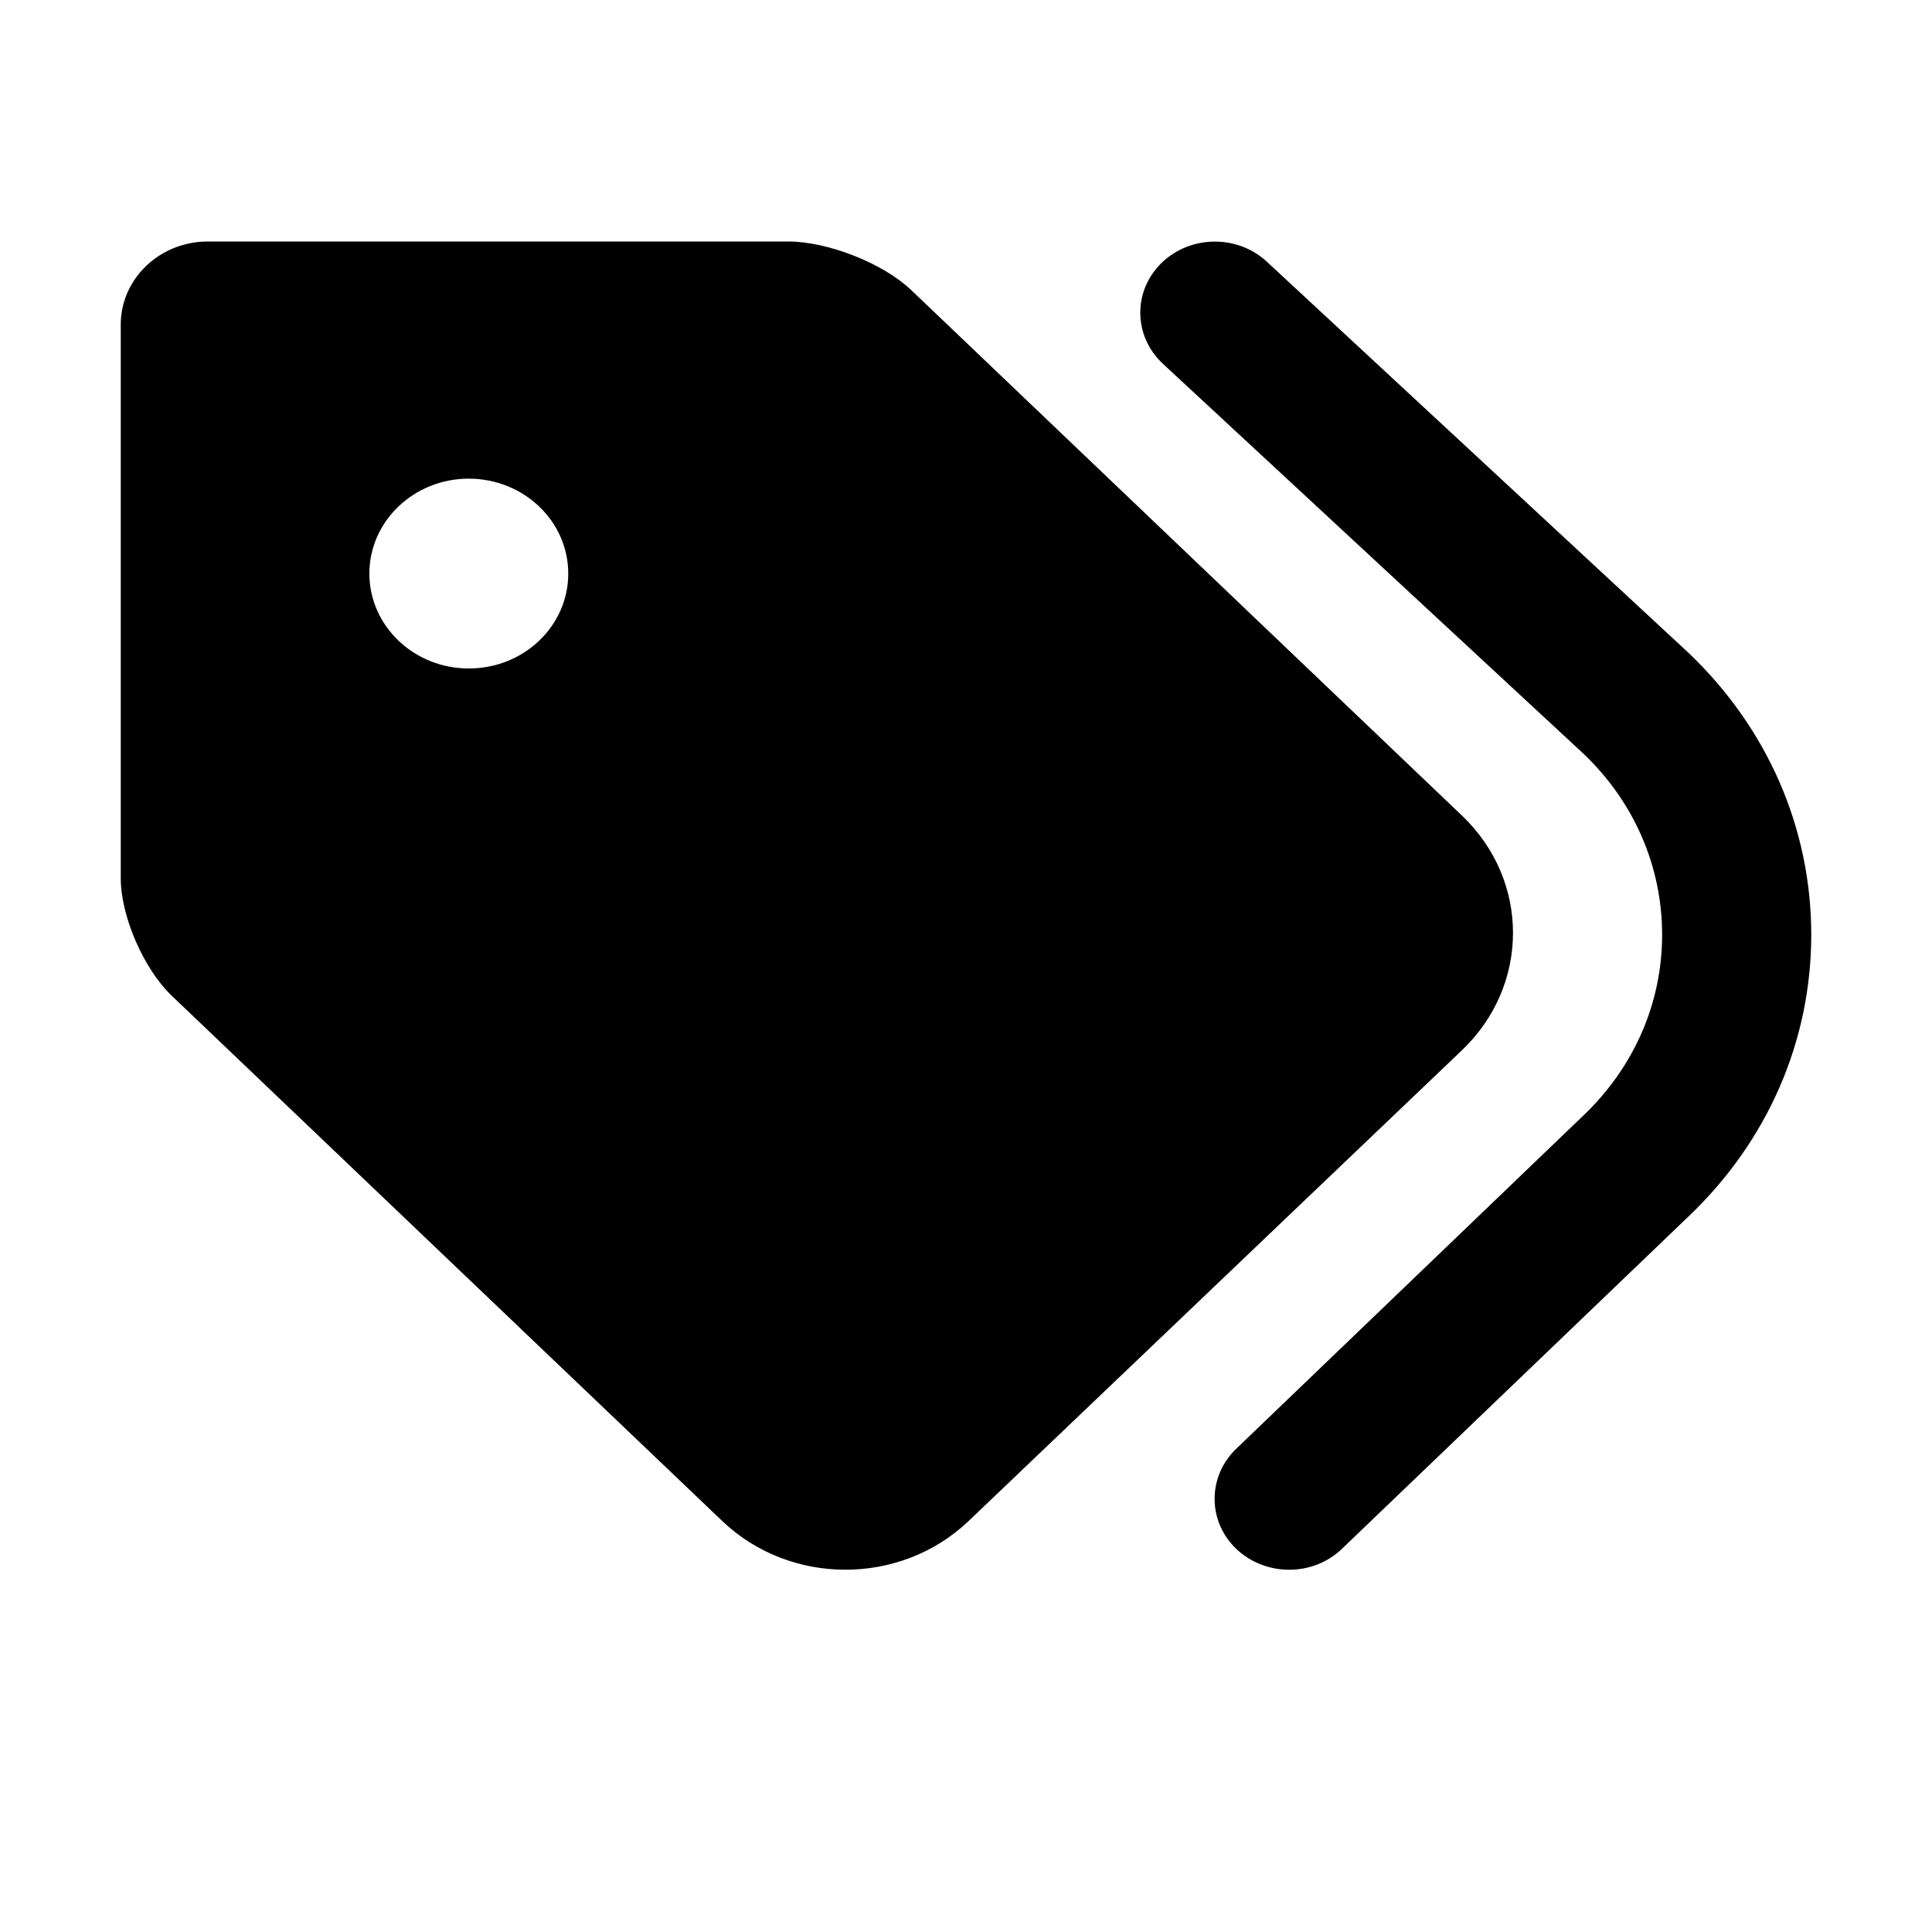
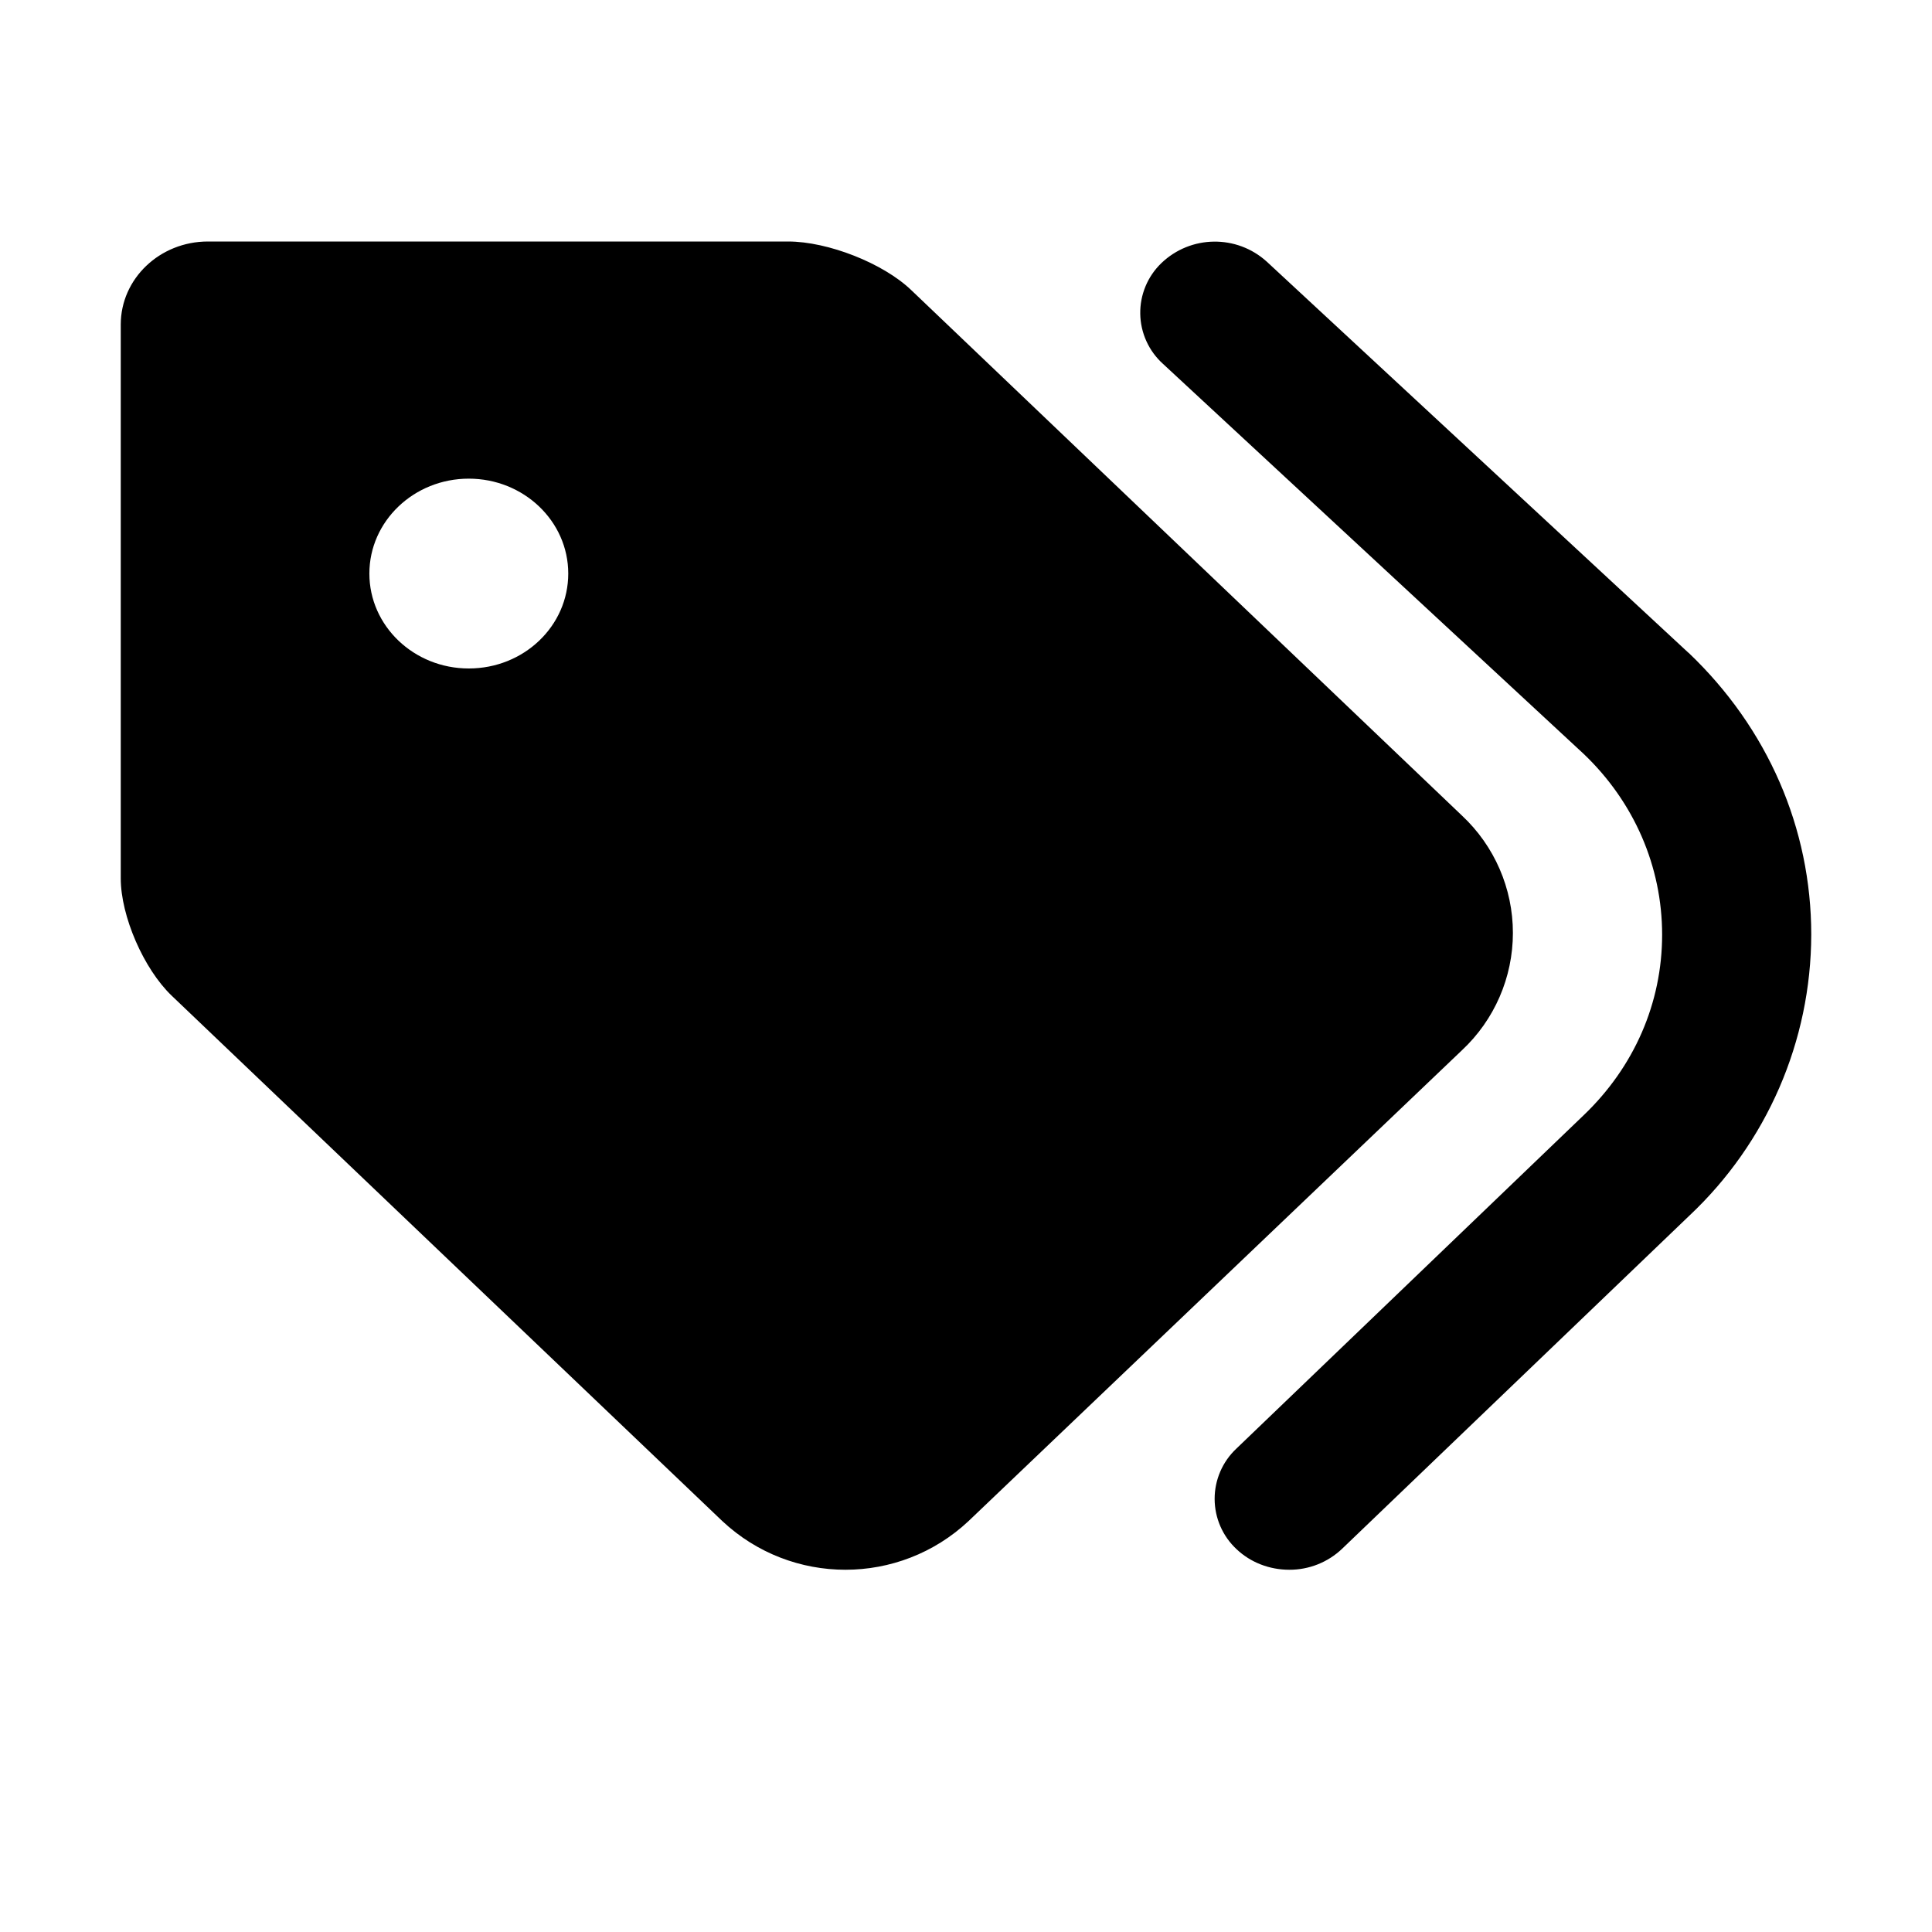
- <svg xmlns="http://www.w3.org/2000/svg" width="16" height="16" viewBox="0 0 16 16" fill="none">
-   <path d="M13.983 5.406L10.491 2.167C10.248 1.941 9.856 1.946 9.618 2.179C9.38 2.413 9.386 2.785 9.631 3.013L13.118 6.246C13.533 6.643 13.765 7.176 13.765 7.741C13.765 8.305 13.534 8.836 13.114 9.237L10.239 11.997C9.998 12.228 9.999 12.601 10.241 12.83C10.357 12.939 10.514 13 10.677 13C10.835 13 10.994 12.942 11.114 12.826L13.989 10.069C14.64 9.447 15 8.62 15 7.741C15 6.862 14.64 6.032 13.983 5.406ZM12.107 6.754L7.547 2.403C7.315 2.181 6.857 2 6.528 2H1.721C1.323 2 1 2.308 1 2.688V7.274C1 7.587 1.19 8.025 1.422 8.246L5.982 12.597C6.545 13.134 7.457 13.134 8.021 12.597L12.107 8.698C12.671 8.16 12.671 7.291 12.107 6.754ZM3.882 5.536C3.428 5.536 3.059 5.184 3.059 4.75C3.059 4.316 3.428 3.964 3.882 3.964C4.337 3.964 4.706 4.316 4.706 4.75C4.706 5.185 4.338 5.536 3.882 5.536Z" fill="black" />
+ <svg xmlns="http://www.w3.org/2000/svg" width="16" height="16" viewBox="0 0 16 16">
+   <path d="m13.983 5.406-3.492-3.239a.64.64 0 0 0-.873.012.57.57 0 0 0 .013.834l3.487 3.233c.415.397.647.93.647 1.495 0 .564-.231 1.095-.651 1.496l-2.875 2.76a.57.57 0 0 0 .002.833c.116.11.273.17.436.17a.63.63 0 0 0 .438-.174l2.874-2.757A3.202 3.202 0 0 0 15 7.74c0-.88-.36-1.71-1.017-2.335zm-1.876 1.348-4.56-4.351C7.315 2.18 6.857 2 6.527 2H1.722C1.323 2 1 2.308 1 2.688v4.586c0 .313.19.75.422.972l4.56 4.351a1.491 1.491 0 0 0 2.039 0l4.086-3.899a1.33 1.33 0 0 0 0-1.944zM3.882 5.536c-.454 0-.823-.352-.823-.786 0-.434.369-.786.823-.786.455 0 .824.352.824.786 0 .435-.368.786-.824.786z" />
</svg>
